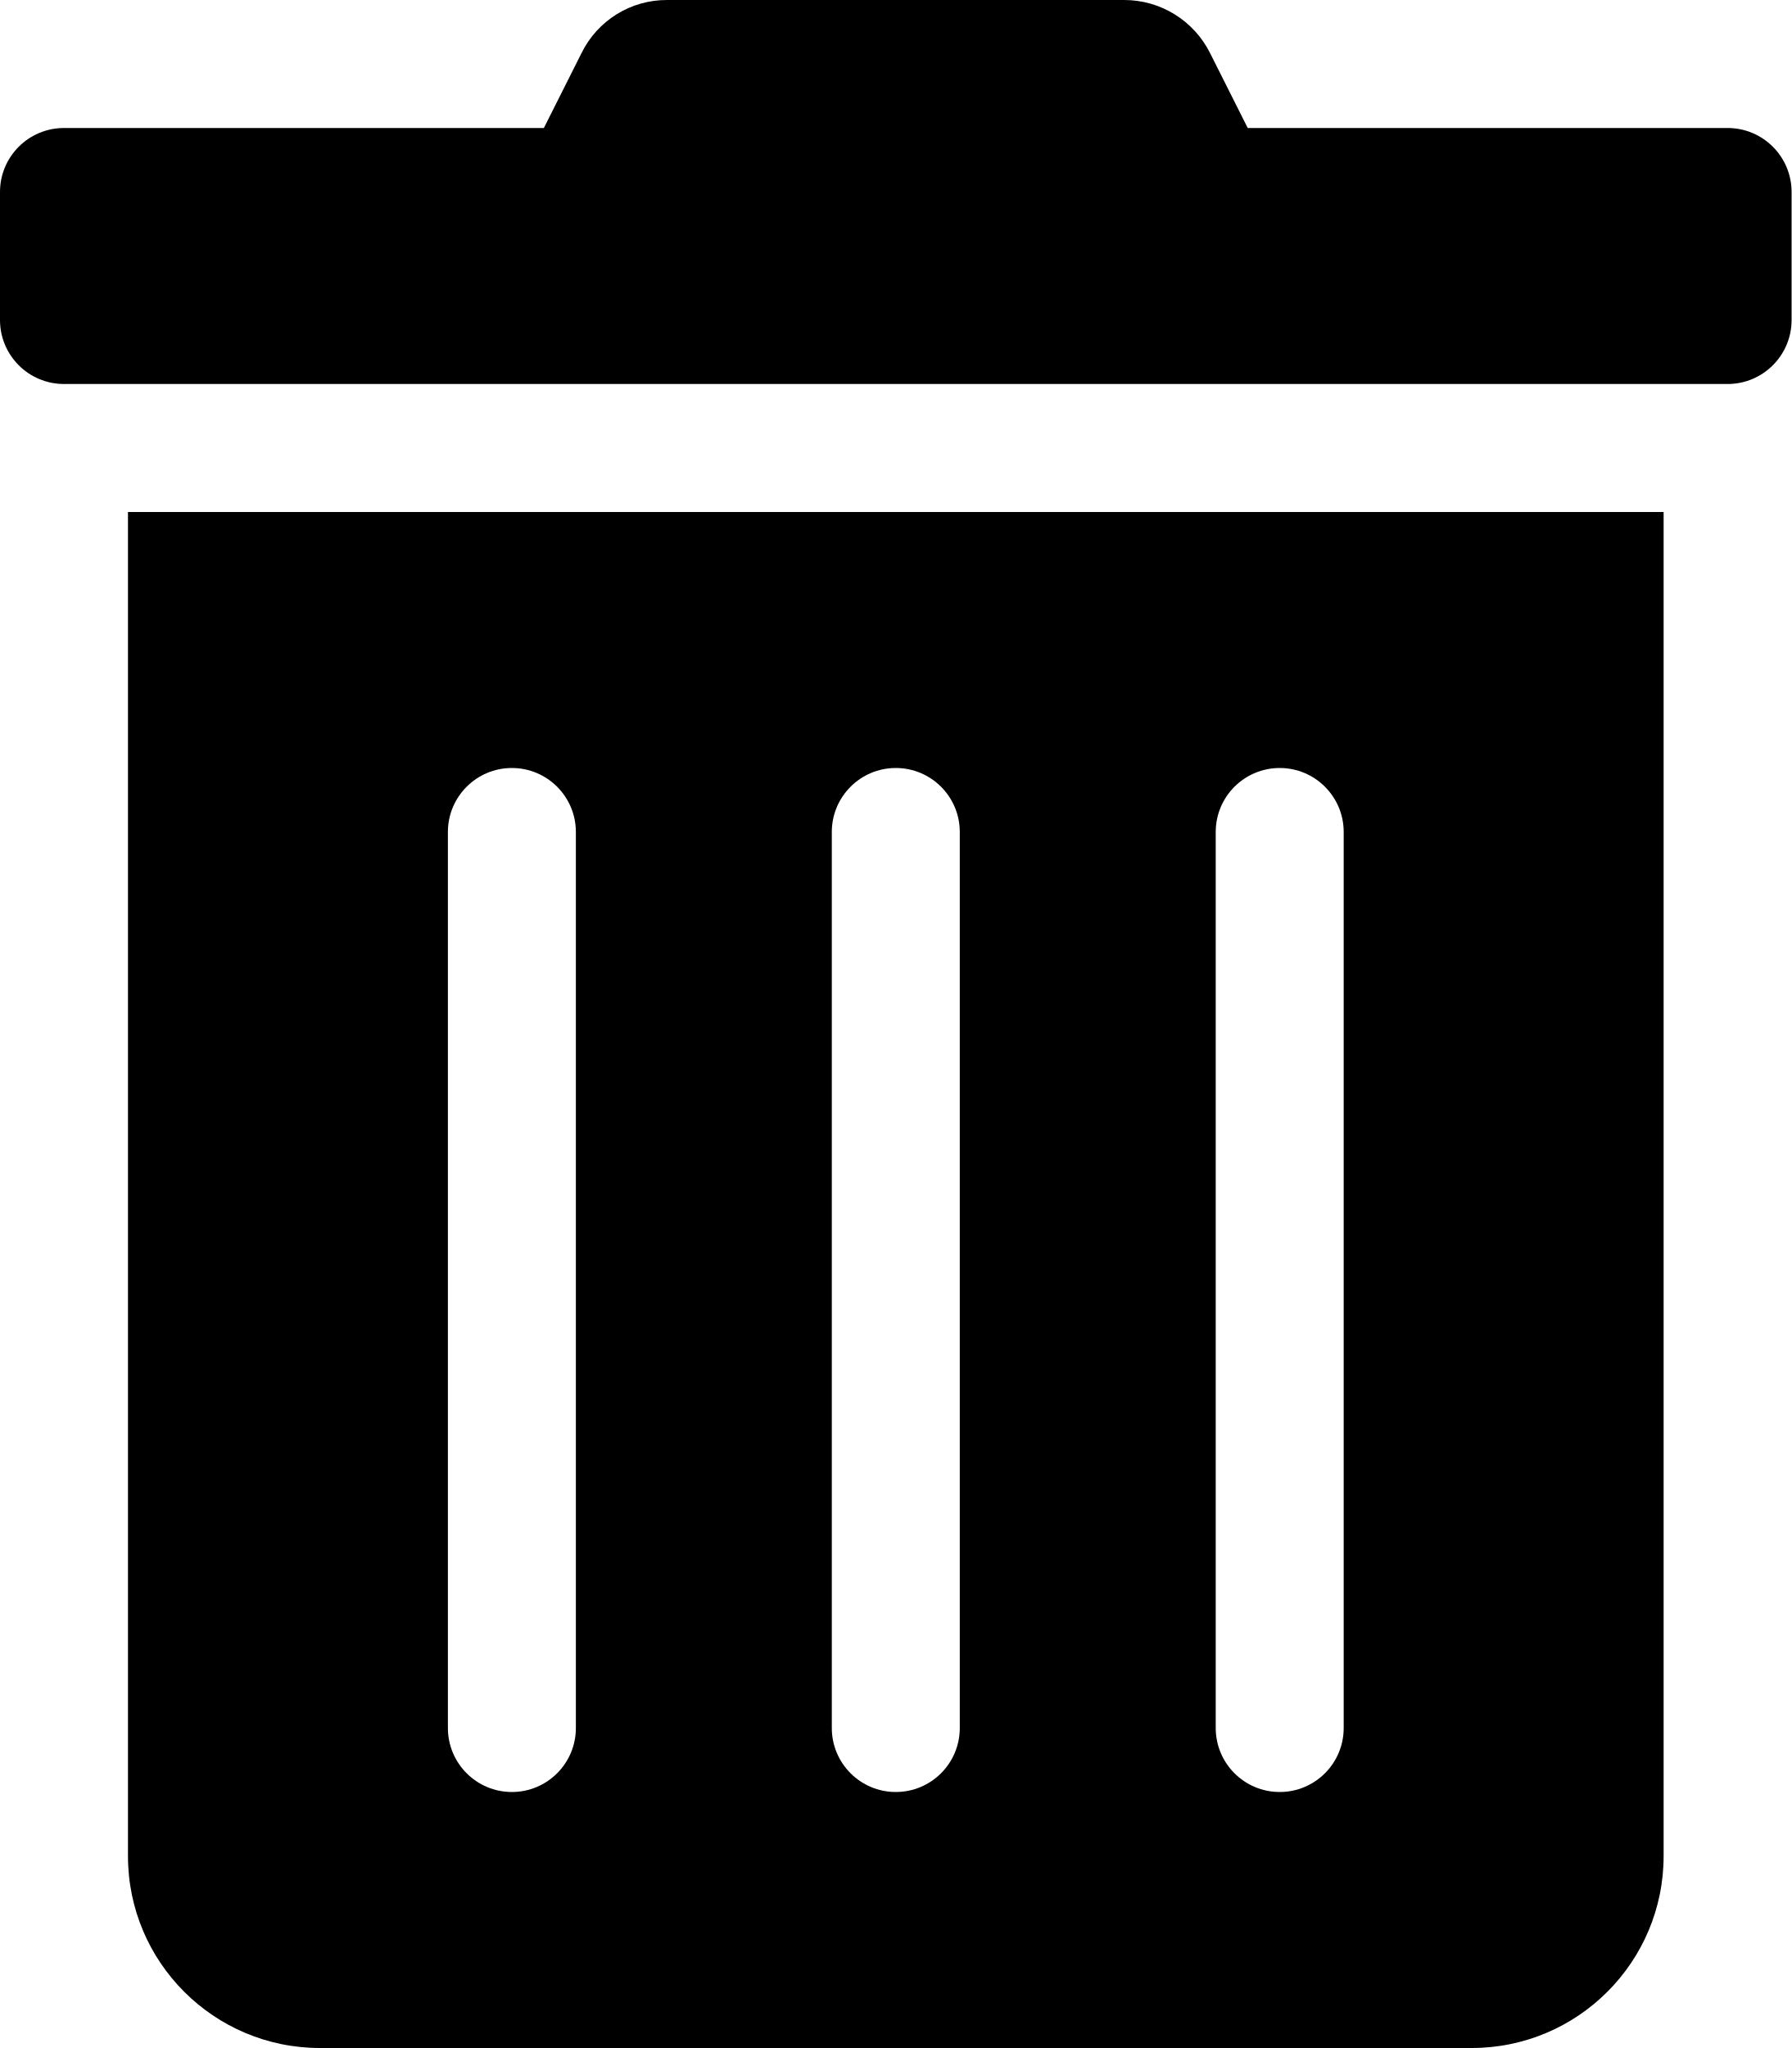
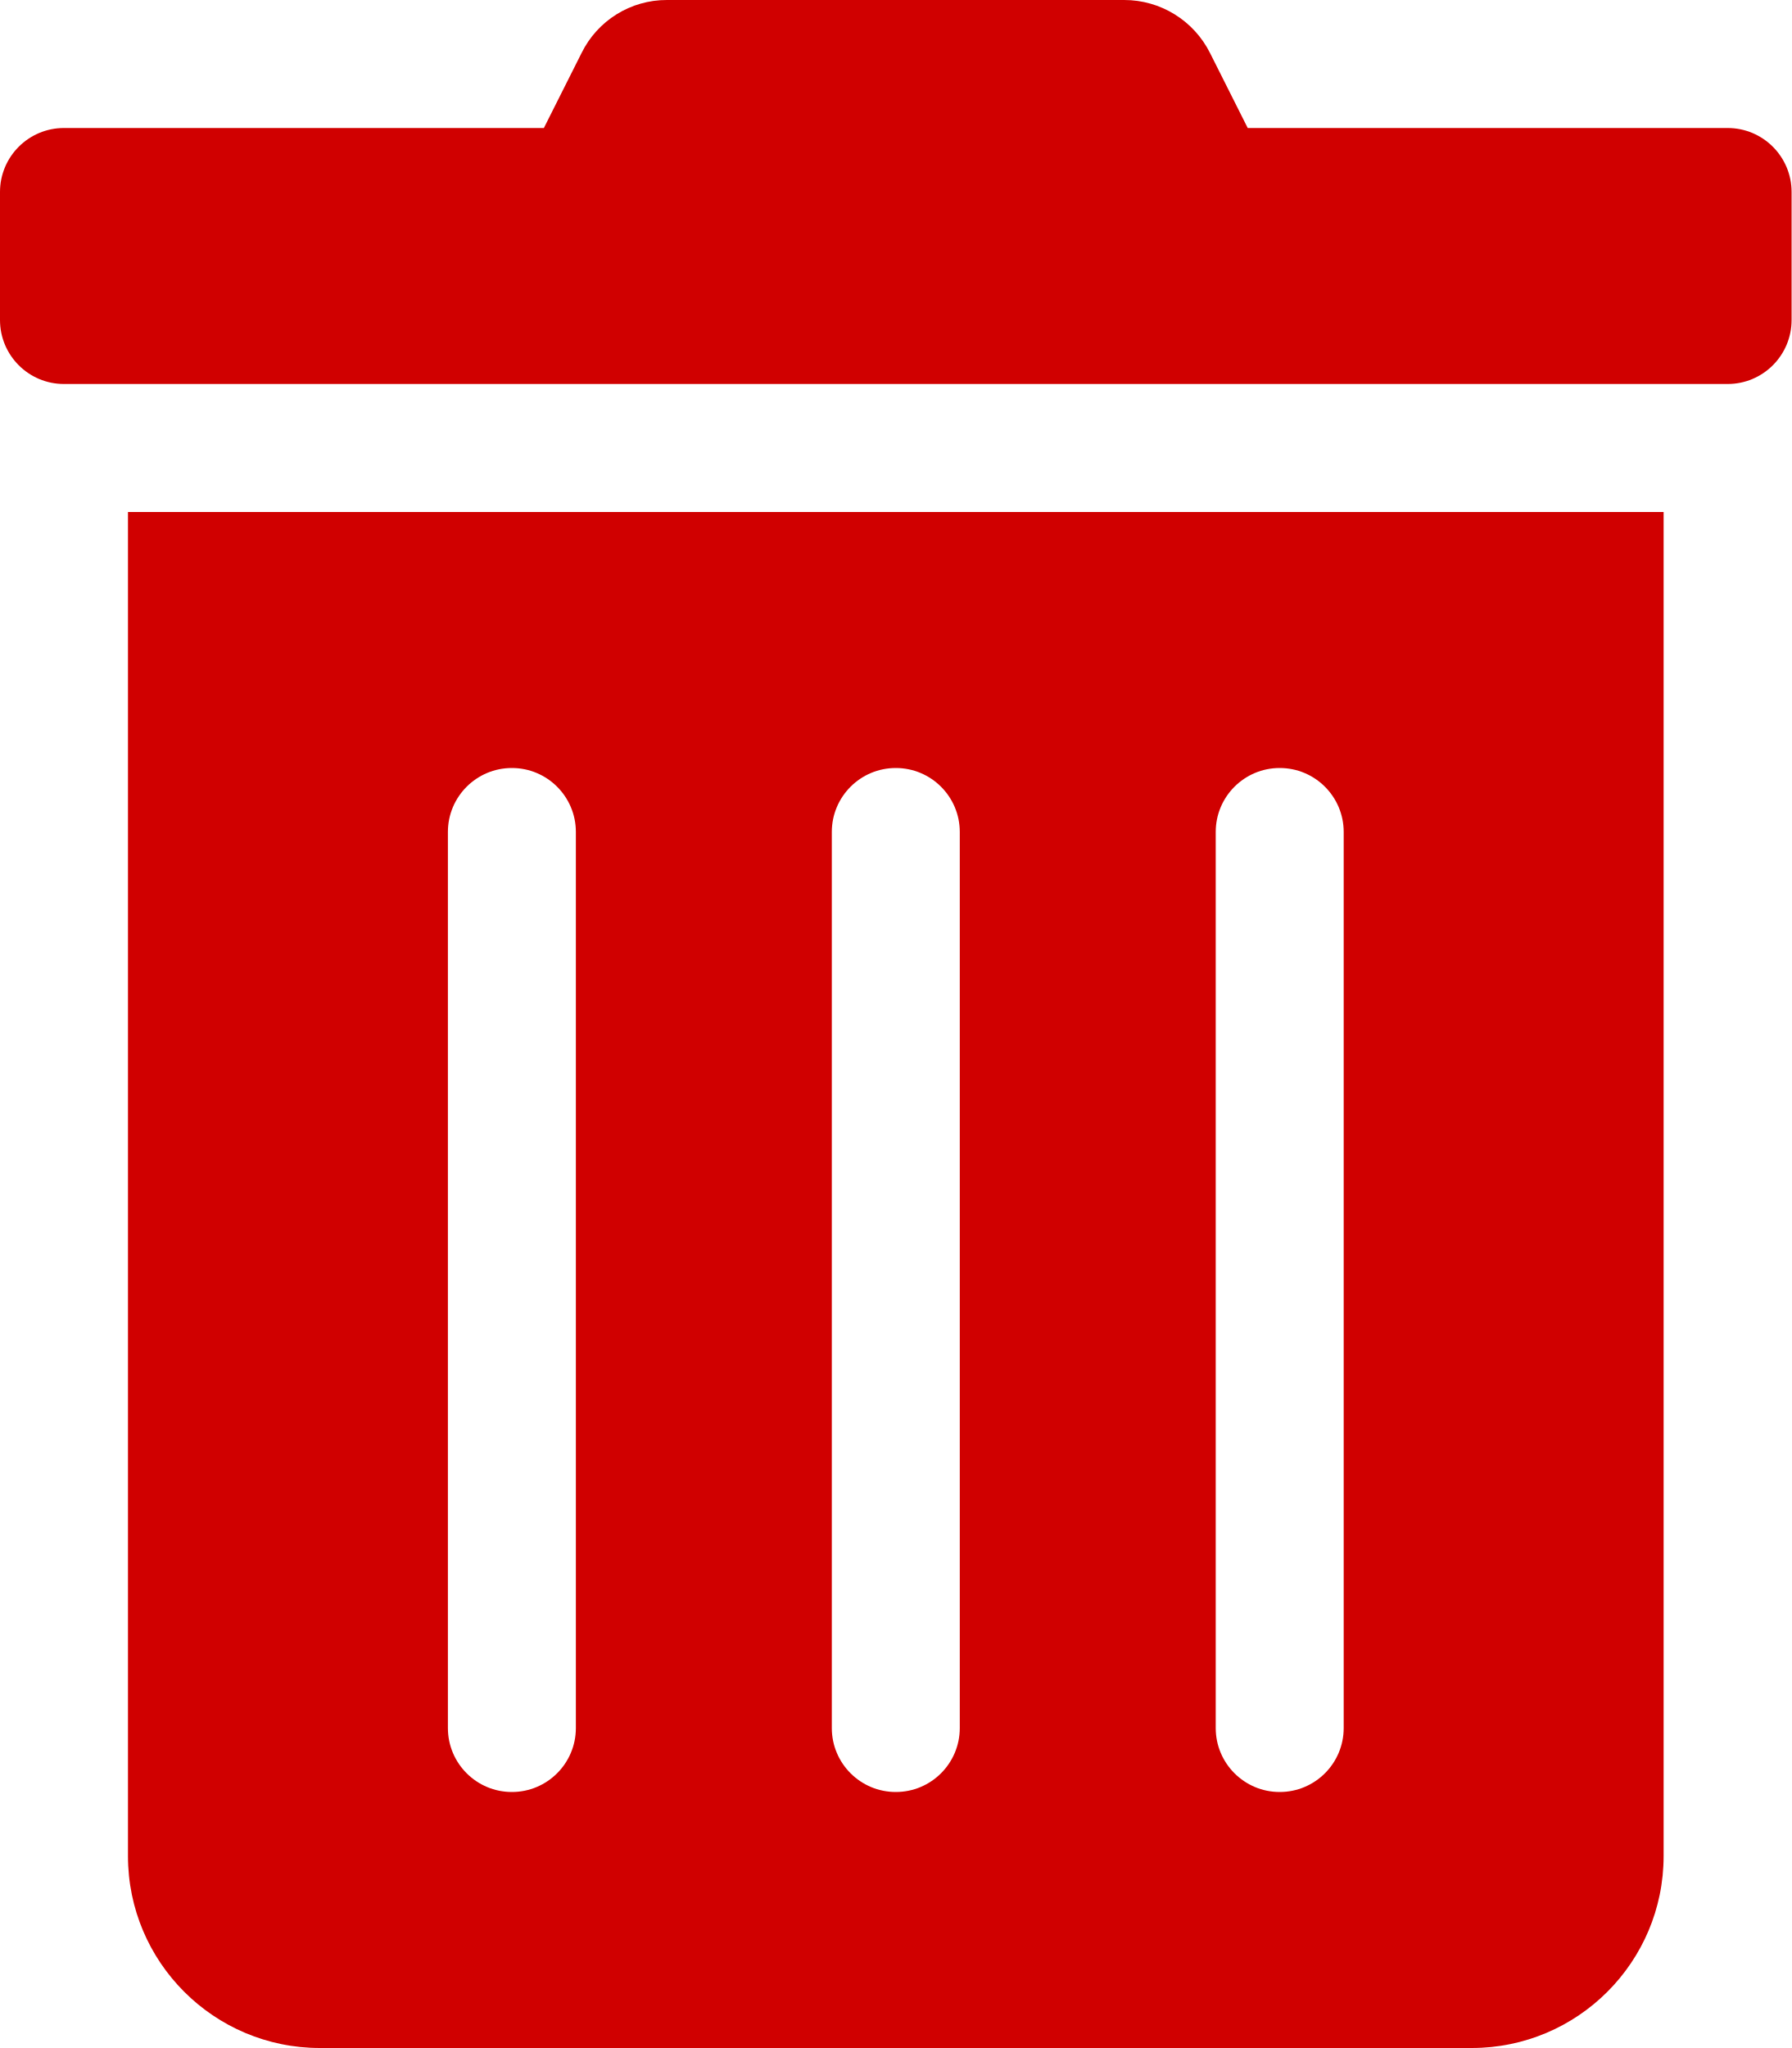
<svg xmlns="http://www.w3.org/2000/svg" viewBox="0 0 448 512">
-   <path d="M32 464a48 48 0 0 0 48 48h288a48 48 0 0 0 48-48V128H32zm272-256a16 16 0 0 1 32 0v224a16 16 0 0 1-32 0zm-96 0a16 16 0 0 1 32 0v224a16 16 0 0 1-32 0zm-96 0a16 16 0 0 1 32 0v224a16 16 0 0 1-32 0zM432 32H312l-9.4-18.7A24 24 0 0 0 281.1 0H166.8a23.72 23.72 0 0 0-21.4 13.3L136 32H16A16 16 0 0 0 0 48v32a16 16 0 0 0 16 16h416a16 16 0 0 0 16-16V48a16 16 0 0 0-16-16z" />
+   <path fill="#D00000" d="M32 464a48 48 0 0 0 48 48h288a48 48 0 0 0 48-48V128H32zm272-256a16 16 0 0 1 32 0v224a16 16 0 0 1-32 0zm-96 0a16 16 0 0 1 32 0v224a16 16 0 0 1-32 0zm-96 0a16 16 0 0 1 32 0v224a16 16 0 0 1-32 0zM432 32H312l-9.4-18.7A24 24 0 0 0 281.1 0H166.8a23.72 23.72 0 0 0-21.4 13.3L136 32H16A16 16 0 0 0 0 48v32a16 16 0 0 0 16 16h416a16 16 0 0 0 16-16V48a16 16 0 0 0-16-16z" />
</svg>
